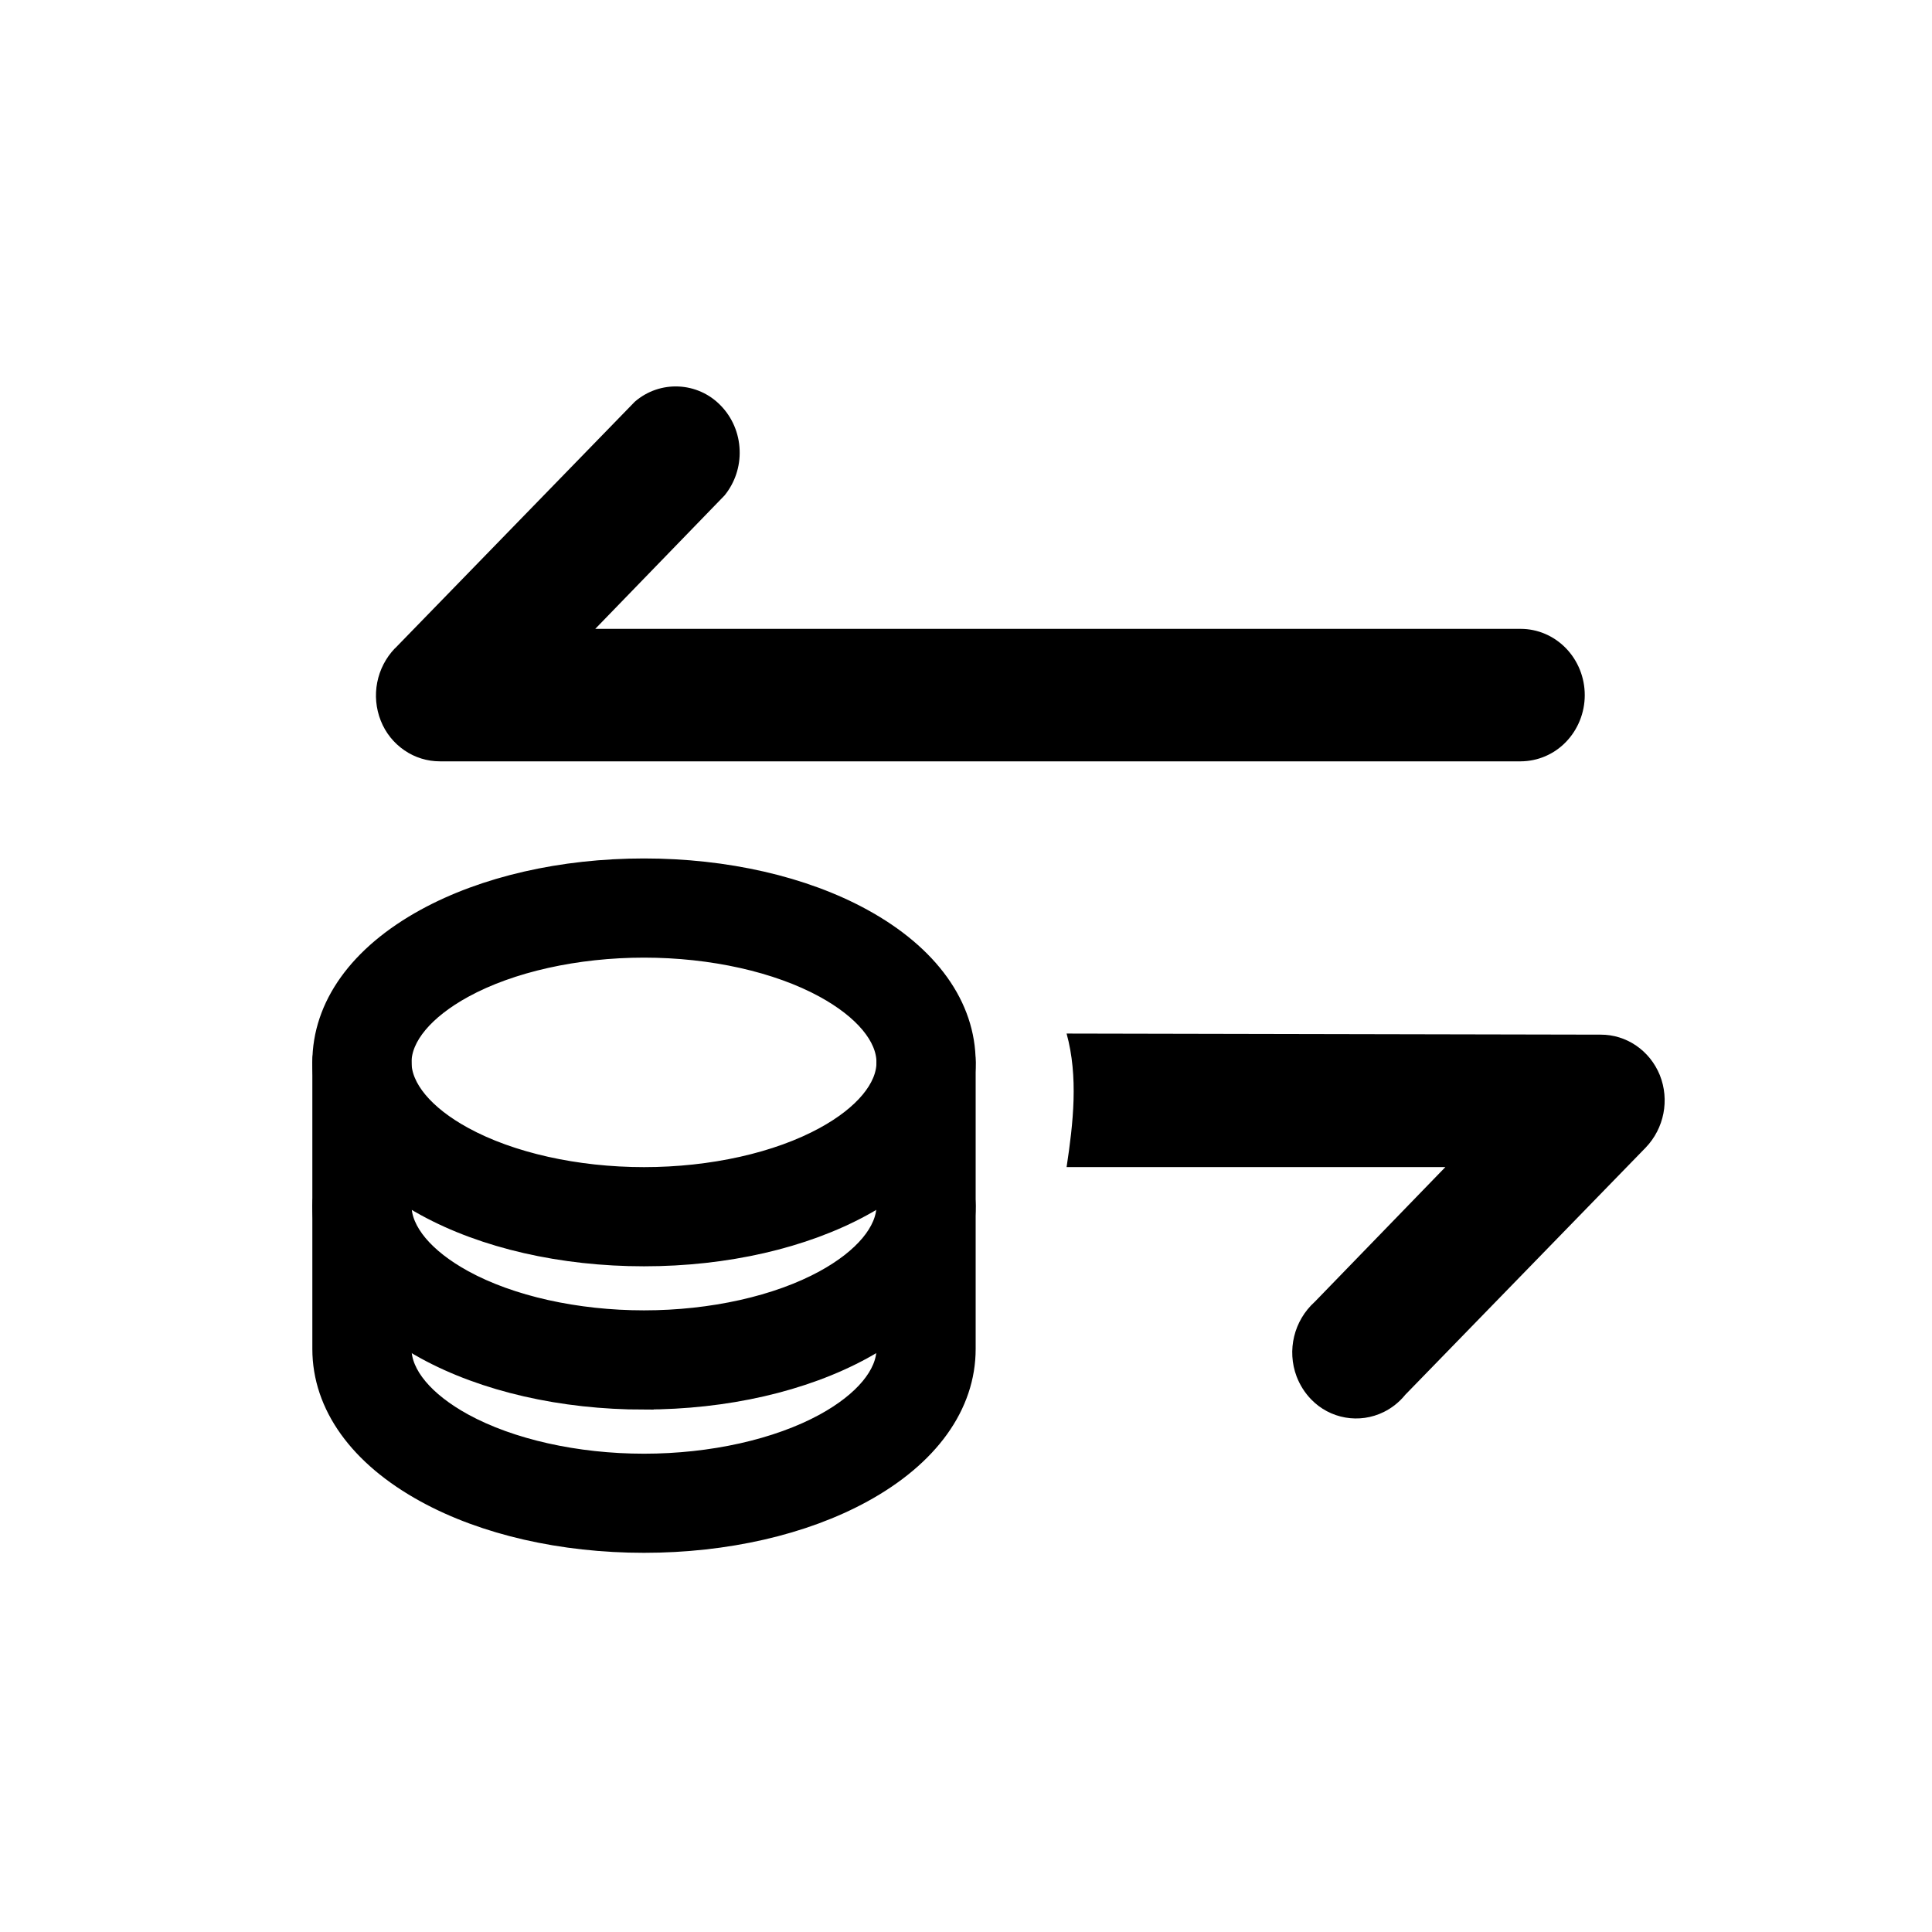
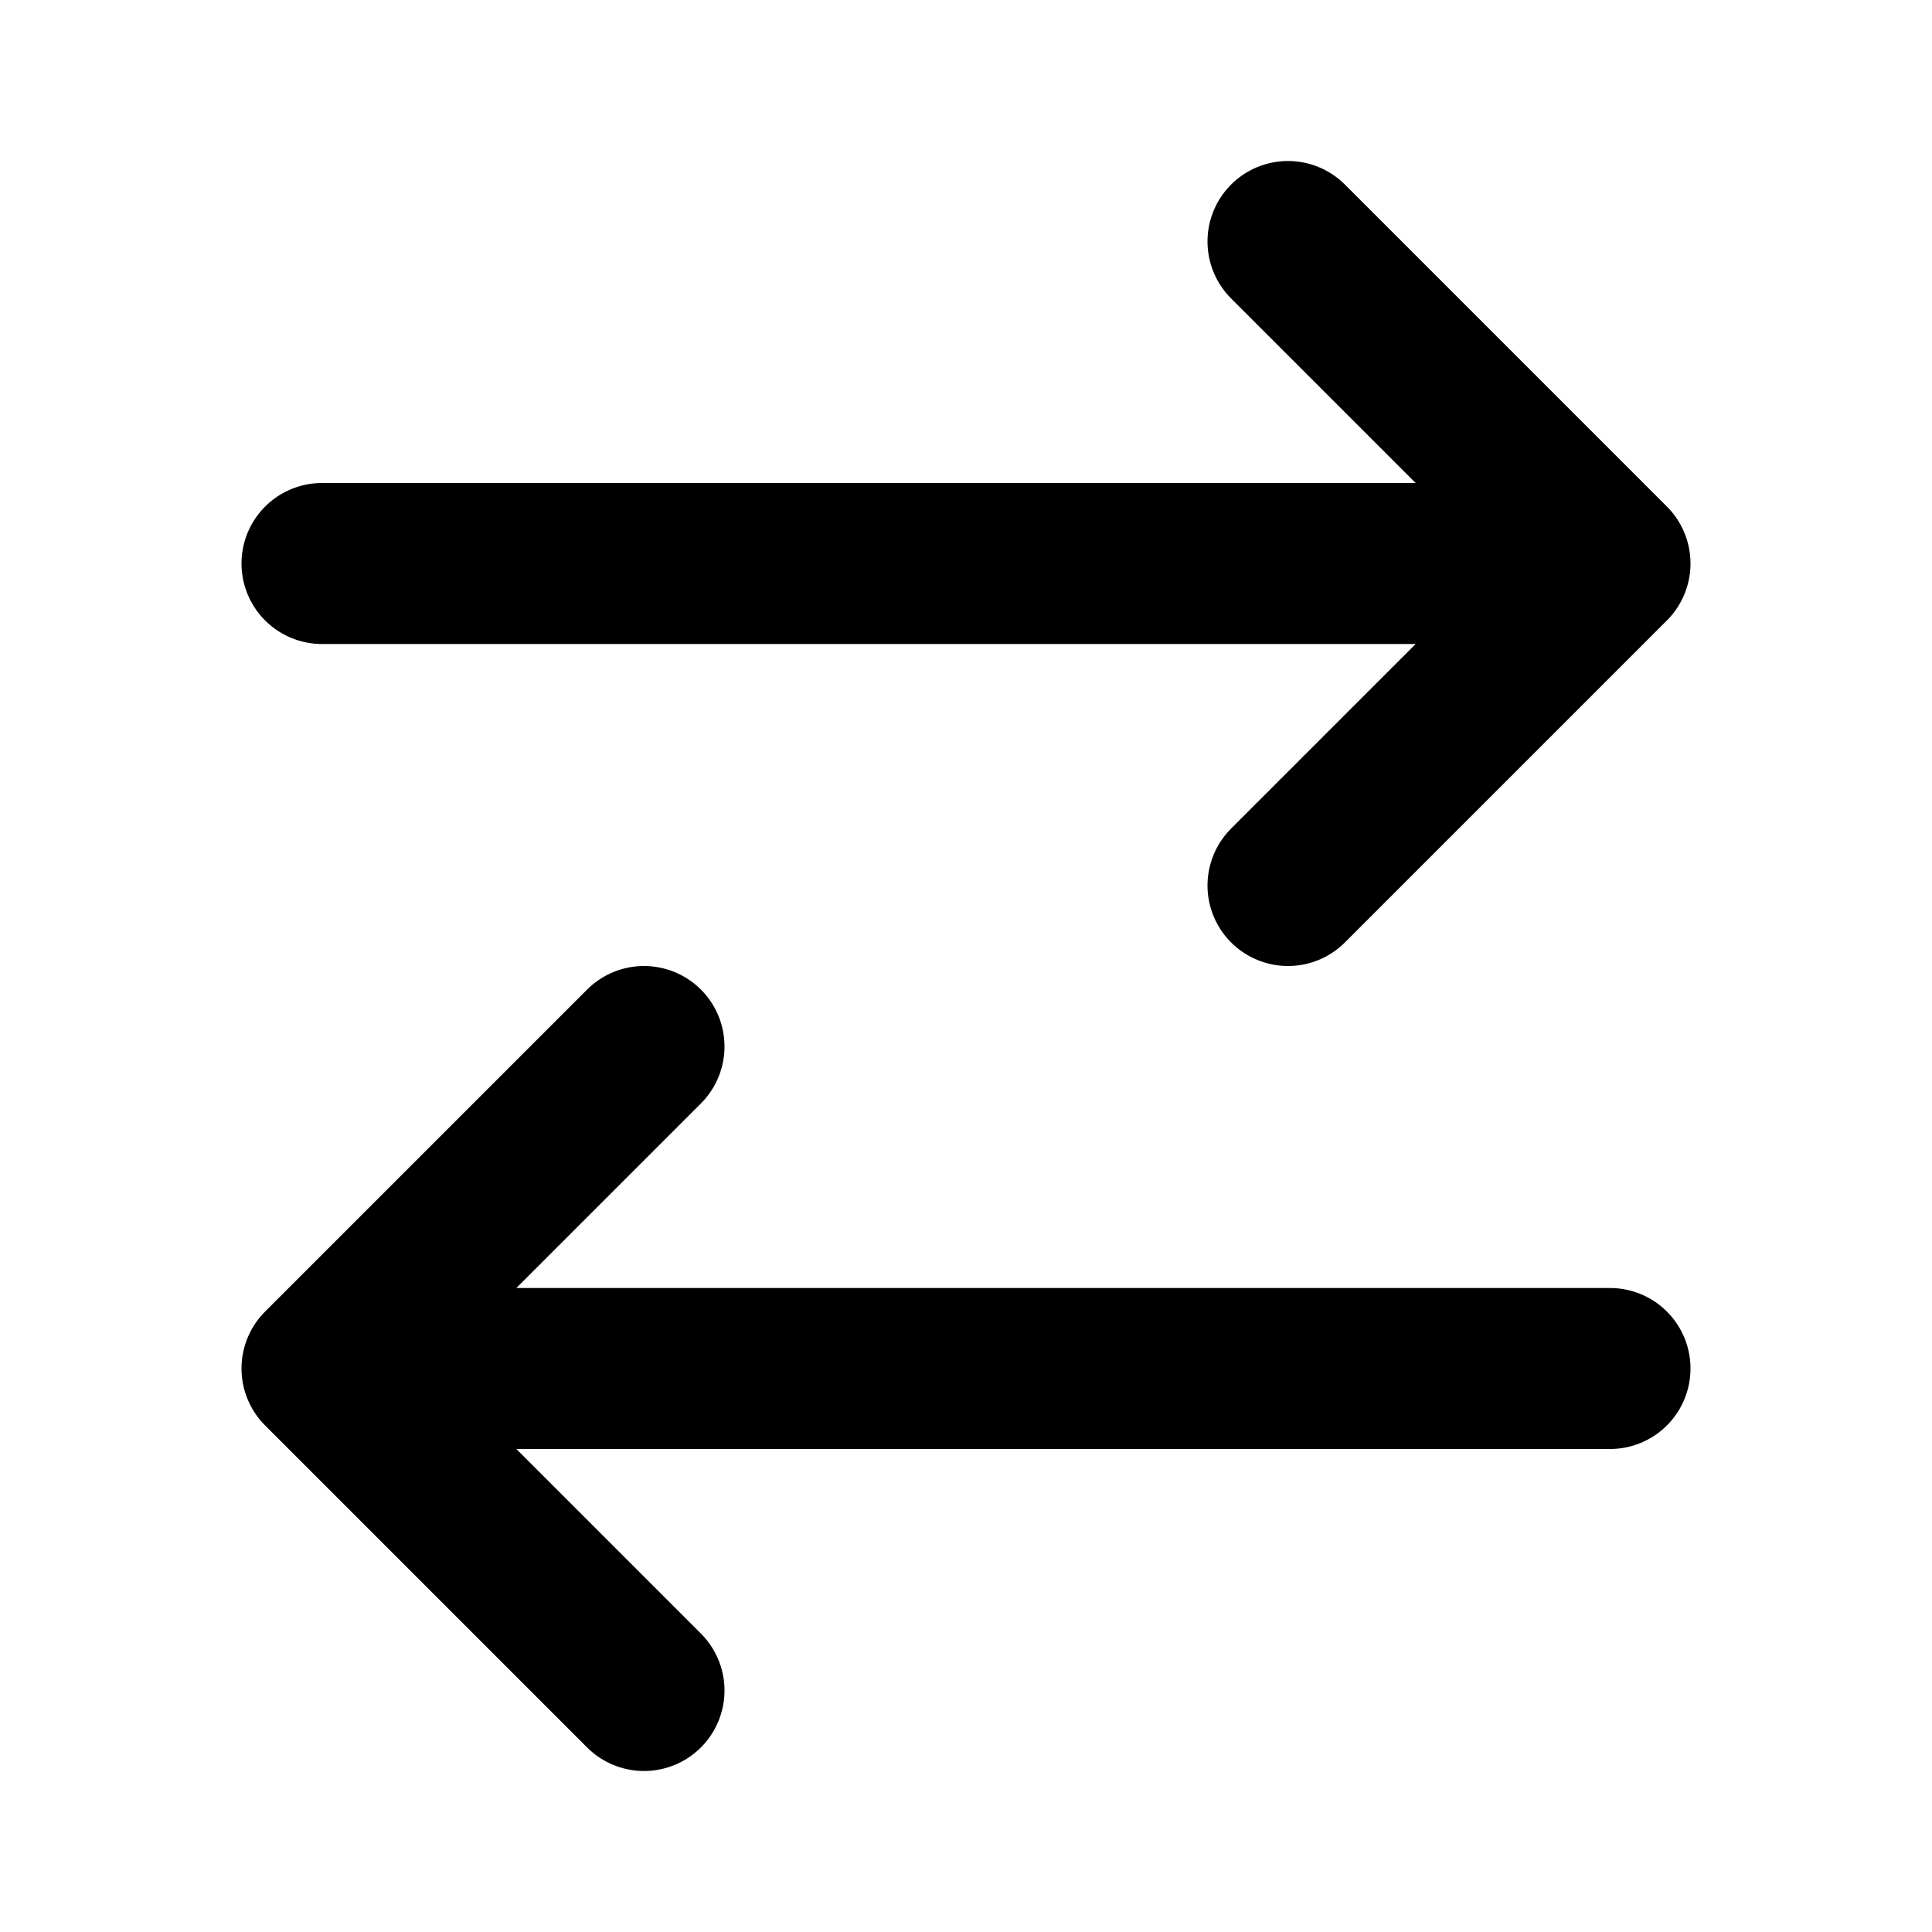
- <svg xmlns="http://www.w3.org/2000/svg" fill="none" viewBox="0 0 30 30">
-   <path fill="currentColor" fill-rule="evenodd" d="m6.134 10.067 3.722-3.828a.97.97 0 0 1 1.337.06c.177.182.283.428.292.69a1.05 1.05 0 0 1-.234.704L9.243 9.765h14.371c.261 0 .513.107.7.299s.294.454.294.73c0 .274-.107.537-.294.729a.98.98 0 0 1-.7.299H6.831a.97.97 0 0 1-.55-.17 1 1 0 0 1-.368-.46 1.06 1.06 0 0 1 .22-1.126m18.723 6a.965.965 0 0 1 .55.17c.163.111.291.27.368.459a1.06 1.06 0 0 1-.22 1.125l-3.737 3.842-.006.008a1 1 0 0 1-.323.255.97.97 0 0 1-1.13-.197q-.146-.152-.224-.353a1.06 1.06 0 0 1 .281-1.16l.007-.007 2.022-2.086h-5.882c.104-.685.184-1.404 0-2.073z" clip-rule="evenodd" />
-   <path fill="currentColor" d="M10 19.513c-1.272 0-2.48-.276-3.395-.778C5.57 18.169 5 17.374 5 16.497c0-.878.57-1.672 1.605-2.239.917-.502 2.123-.778 3.395-.778s2.48.276 3.395.778C14.43 14.825 15 15.622 15 16.497s-.57 1.671-1.605 2.238c-.917.502-2.123.778-3.395.778m0-4.793c-1.052 0-2.073.228-2.8.626-.61.334-.96.753-.96 1.15 0 .398.35.818.96 1.151.727.397 1.746.626 2.8.626s2.073-.228 2.8-.626c.61-.333.96-.753.96-1.15 0-.398-.35-.817-.96-1.151-.727-.398-1.746-.626-2.8-.626" />
-   <path stroke="currentColor" stroke-width=".3" d="M10 19.513c-1.272 0-2.48-.276-3.395-.778C5.57 18.169 5 17.374 5 16.497c0-.878.57-1.672 1.605-2.239.917-.502 2.123-.778 3.395-.778s2.48.276 3.395.778C14.43 14.825 15 15.622 15 16.497s-.57 1.671-1.605 2.238c-.917.502-2.123.778-3.395.778Zm0-4.793c-1.052 0-2.073.228-2.8.626-.61.334-.96.753-.96 1.15 0 .398.35.818.96 1.151.727.397 1.746.626 2.8.626s2.073-.228 2.8-.626c.61-.333.96-.753.96-1.15 0-.398-.35-.817-.96-1.151-.727-.398-1.746-.626-2.8-.626Z" />
-   <path fill="currentColor" d="M10 23.962c-1.272 0-2.48-.276-3.395-.778C5.57 22.618 5 21.823 5 20.946v-4.45a.62.62 0 0 1 1.24 0v4.45c0 .397.35.817.96 1.151.727.397 1.748.626 2.8.626 1.053 0 2.073-.229 2.8-.626.61-.334.96-.754.96-1.151v-4.45a.62.62 0 0 1 1.24 0v4.45c0 .877-.57 1.672-1.605 2.238-.917.502-2.123.778-3.395.778" />
-   <path stroke="currentColor" stroke-width=".3" d="M10 23.962c-1.272 0-2.48-.276-3.395-.778C5.57 22.618 5 21.823 5 20.946v-4.45a.62.62 0 0 1 1.24 0v4.45c0 .397.35.817.96 1.151.727.397 1.748.626 2.8.626 1.053 0 2.073-.229 2.8-.626.61-.334.96-.754.96-1.151v-4.45a.62.62 0 0 1 1.24 0v4.45c0 .877-.57 1.672-1.605 2.238-.917.502-2.123.778-3.395.778Z" />
-   <path fill="currentColor" d="M10 21.738c-1.272 0-2.48-.277-3.395-.778C5.57 20.393 5 19.598 5 18.72a.62.62 0 1 1 1.24 0c0 .397.35.817.96 1.151.727.398 1.748.626 2.8.626 1.053 0 2.073-.228 2.8-.626.61-.334.96-.754.96-1.15a.62.62 0 1 1 1.24 0c0 .876-.57 1.671-1.605 2.238-.917.501-2.123.778-3.395.778" />
-   <path stroke="currentColor" stroke-width=".3" d="M10 21.738c-1.272 0-2.48-.277-3.395-.778C5.57 20.393 5 19.598 5 18.72a.62.62 0 1 1 1.24 0c0 .397.35.817.96 1.151.727.398 1.748.626 2.8.626 1.053 0 2.073-.228 2.8-.626.61-.334.96-.754.96-1.15a.62.62 0 1 1 1.24 0c0 .876-.57 1.671-1.605 2.238-.917.501-2.123.778-3.395.778Z" />
+ <svg xmlns="http://www.w3.org/2000/svg" viewBox="0 0 24 24" fill="none" stroke="currentColor" stroke-width="2" stroke-linecap="round" stroke-linejoin="round">
+   <path d="m16 3 4 4-4 4M20 7H4M8 21l-4-4 4-4M4 17h16" />
</svg>
